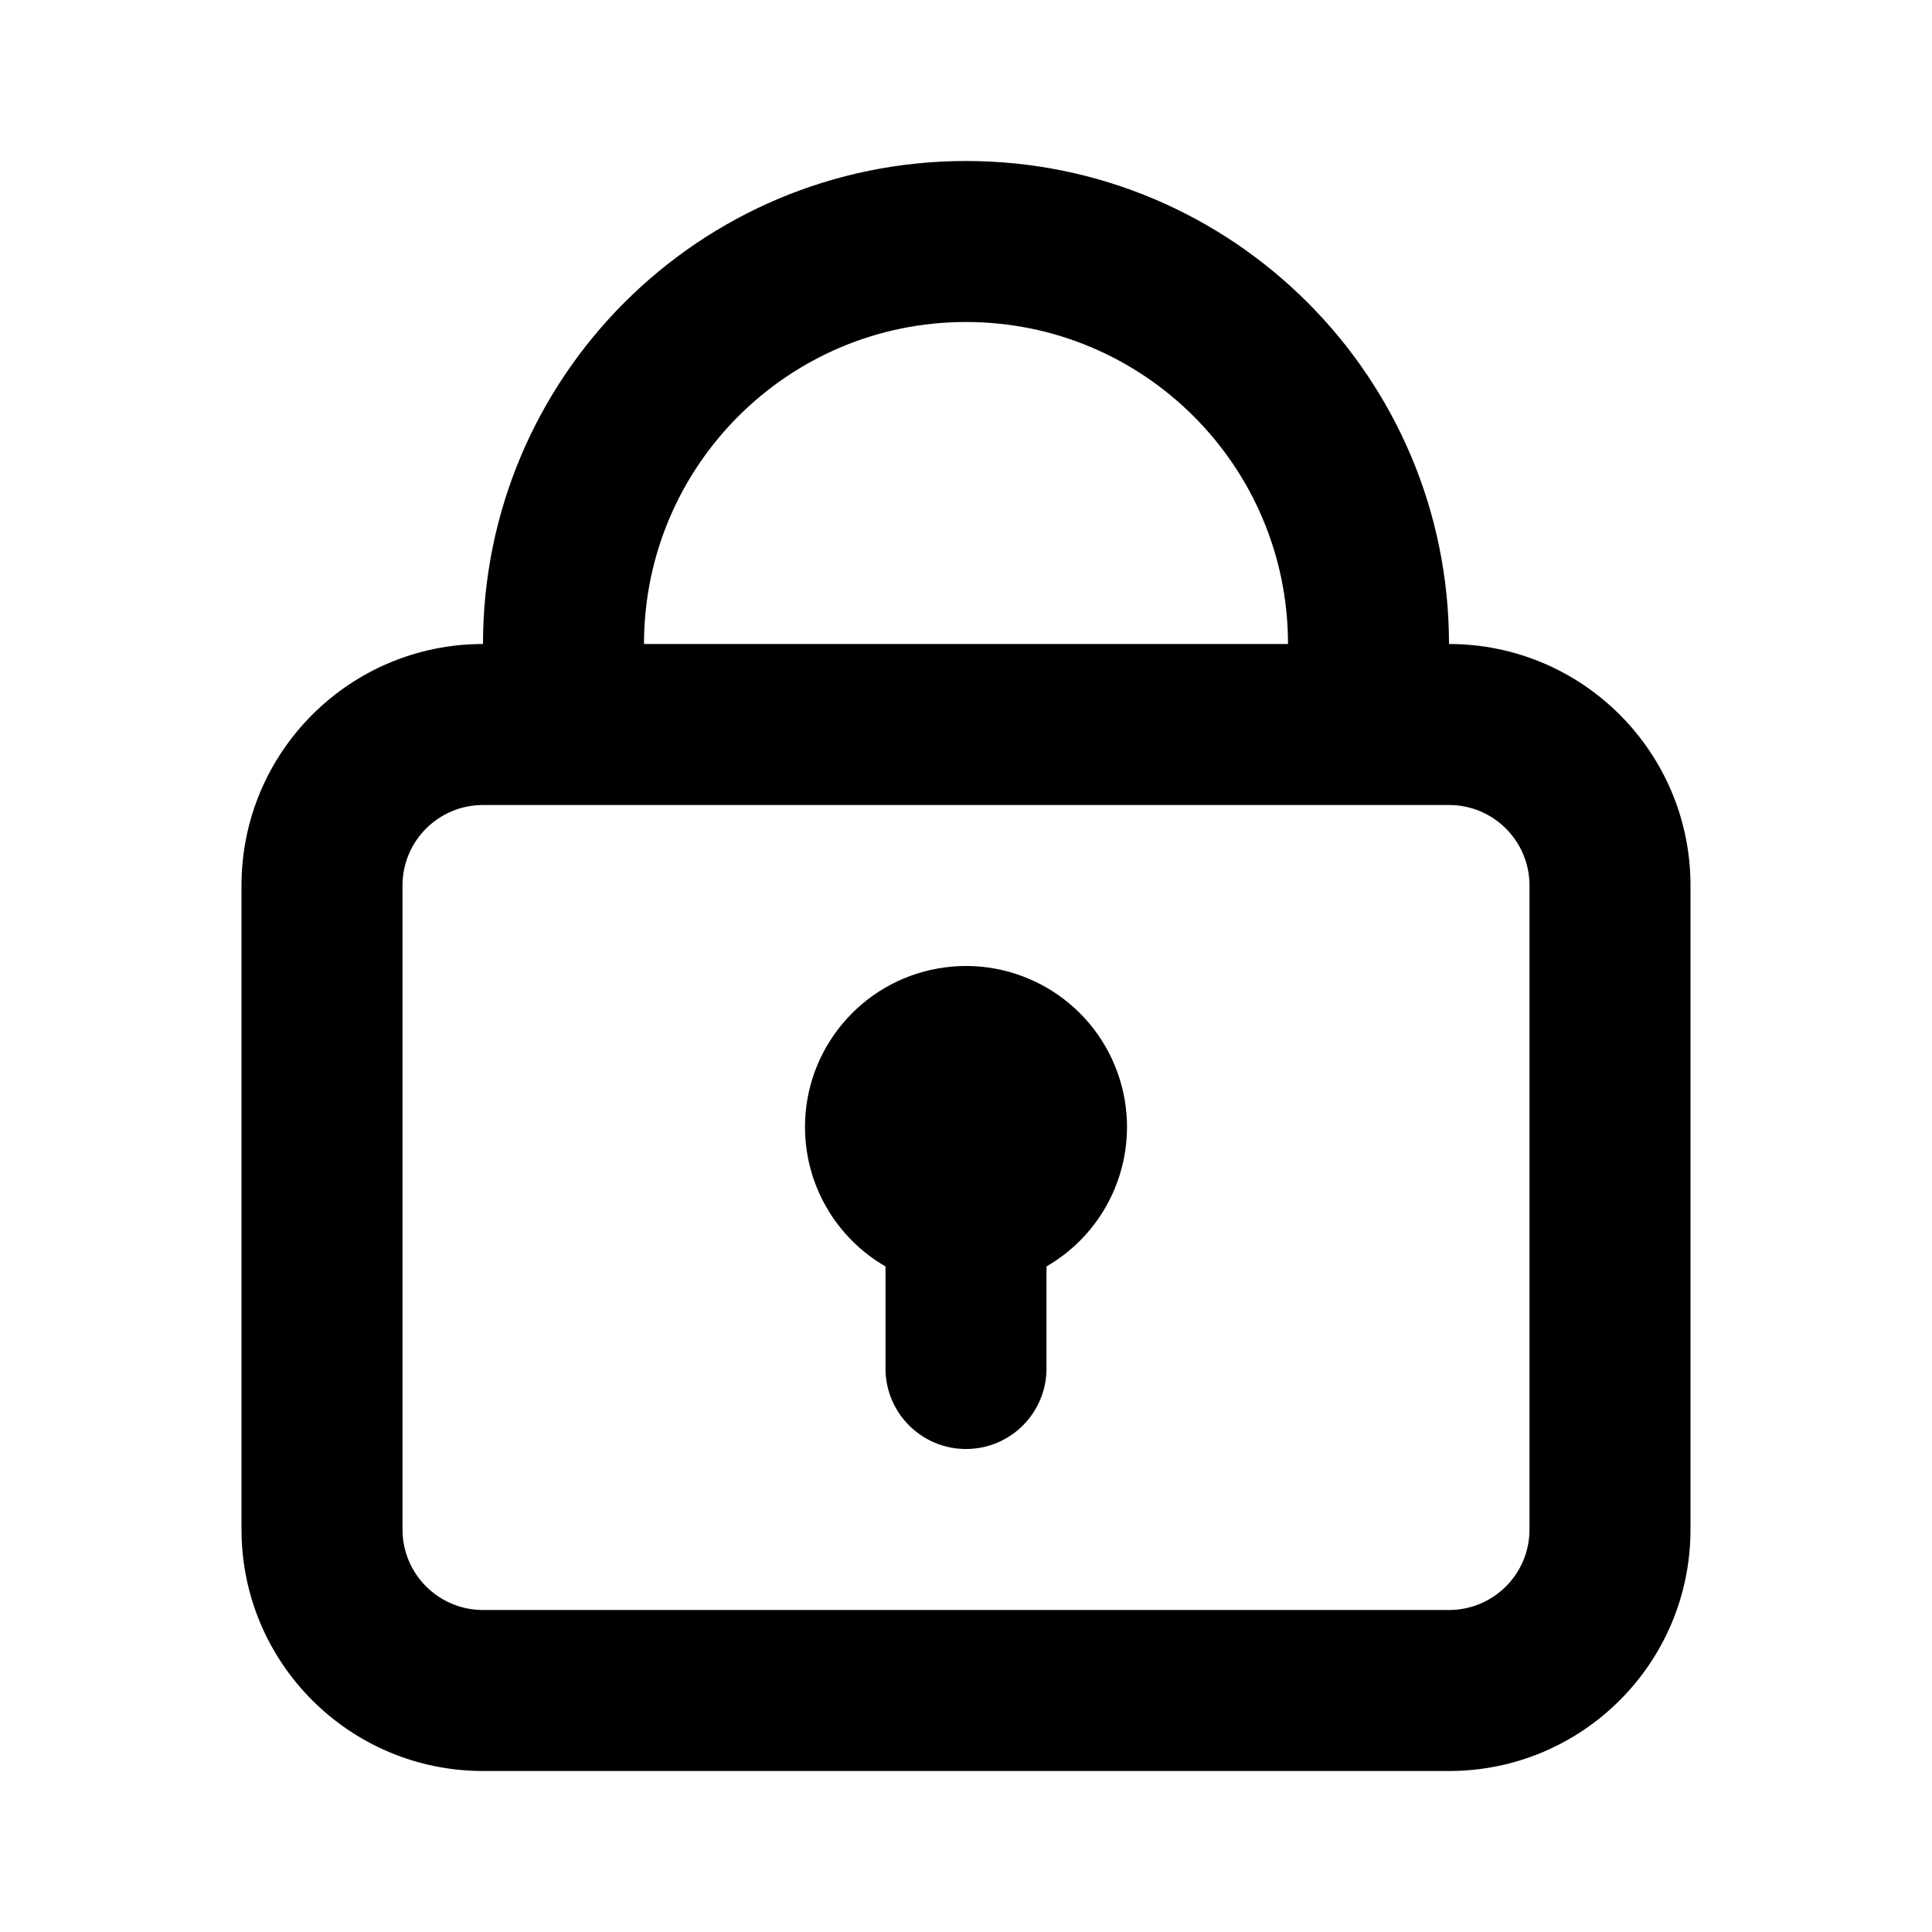
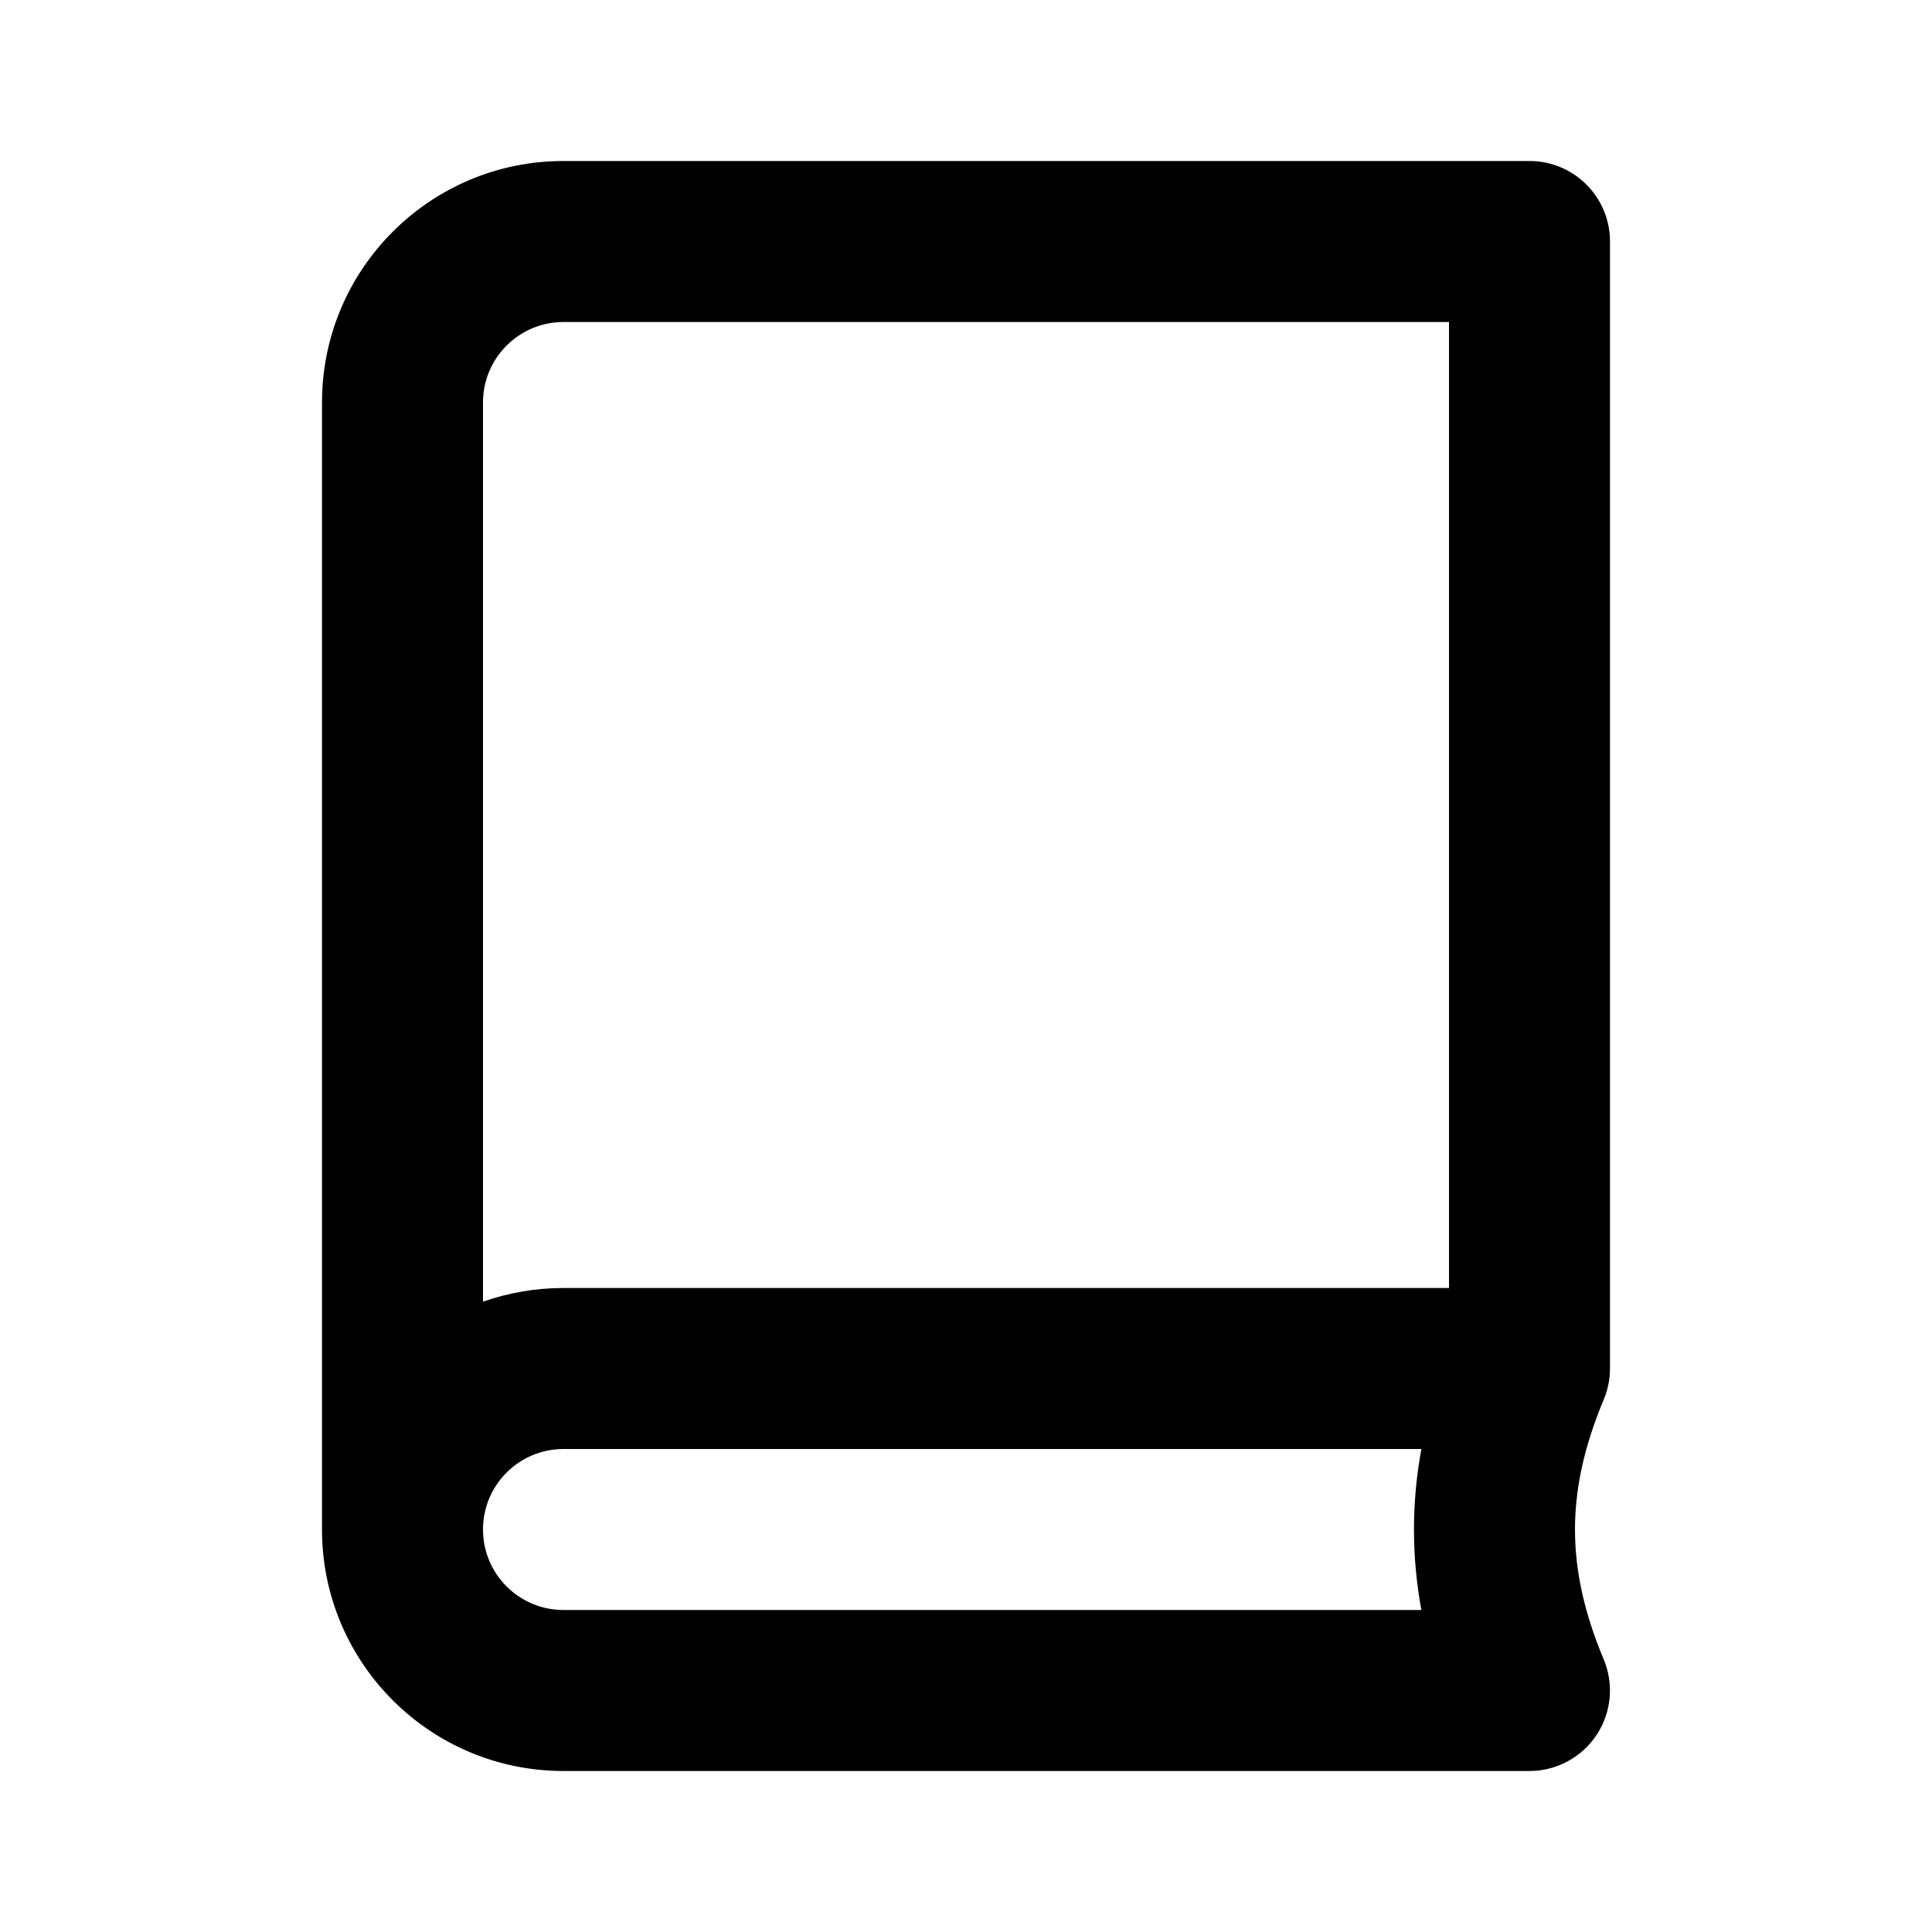
- <svg xmlns="http://www.w3.org/2000/svg" width="1em" height="1em" fill="currentColor" viewBox="0 0 24 24">
-   <path fill-rule="evenodd" d="M12 4a4 4 0 0 0-4 4h8a4 4 0 0 0-4-4Zm-6 6a1 1 0 0 0-1 1v8a1 1 0 0 0 1 1h12a1 1 0 0 0 1-1v-8a1 1 0 0 0-1-1H6Zm0-2a6 6 0 1 1 12 0 3 3 0 0 1 3 3v8a3 3 0 0 1-3 3H6a3 3 0 0 1-3-3v-8a3 3 0 0 1 3-3Zm4 6a2 2 0 1 1 3 1.732V17a1 1 0 1 1-2 0v-1.268A2 2 0 0 1 10 14Z" clip-rule="evenodd" />
+ <svg xmlns="http://www.w3.org/2000/svg" fill="currentColor" height="1em" viewBox="0 0 24 24" width="1em">
+   <path clip-rule="evenodd" d="M7 4a1 1 0 0 0-1 1v11.17c.313-.11.65-.17 1-.17h11V4H7Zm10.657 14H7a1 1 0 1 0 0 2h10.657a5.48 5.48 0 0 1 0-2ZM4 19V5a3 3 0 0 1 3-3h12a1 1 0 0 1 1 1v14a1 1 0 0 1-.078.386c-.476 1.14-.476 2.089 0 3.228A1 1 0 0 1 19 22H7a3 3 0 0 1-3-3Z" fill-rule="evenodd" />
</svg>
